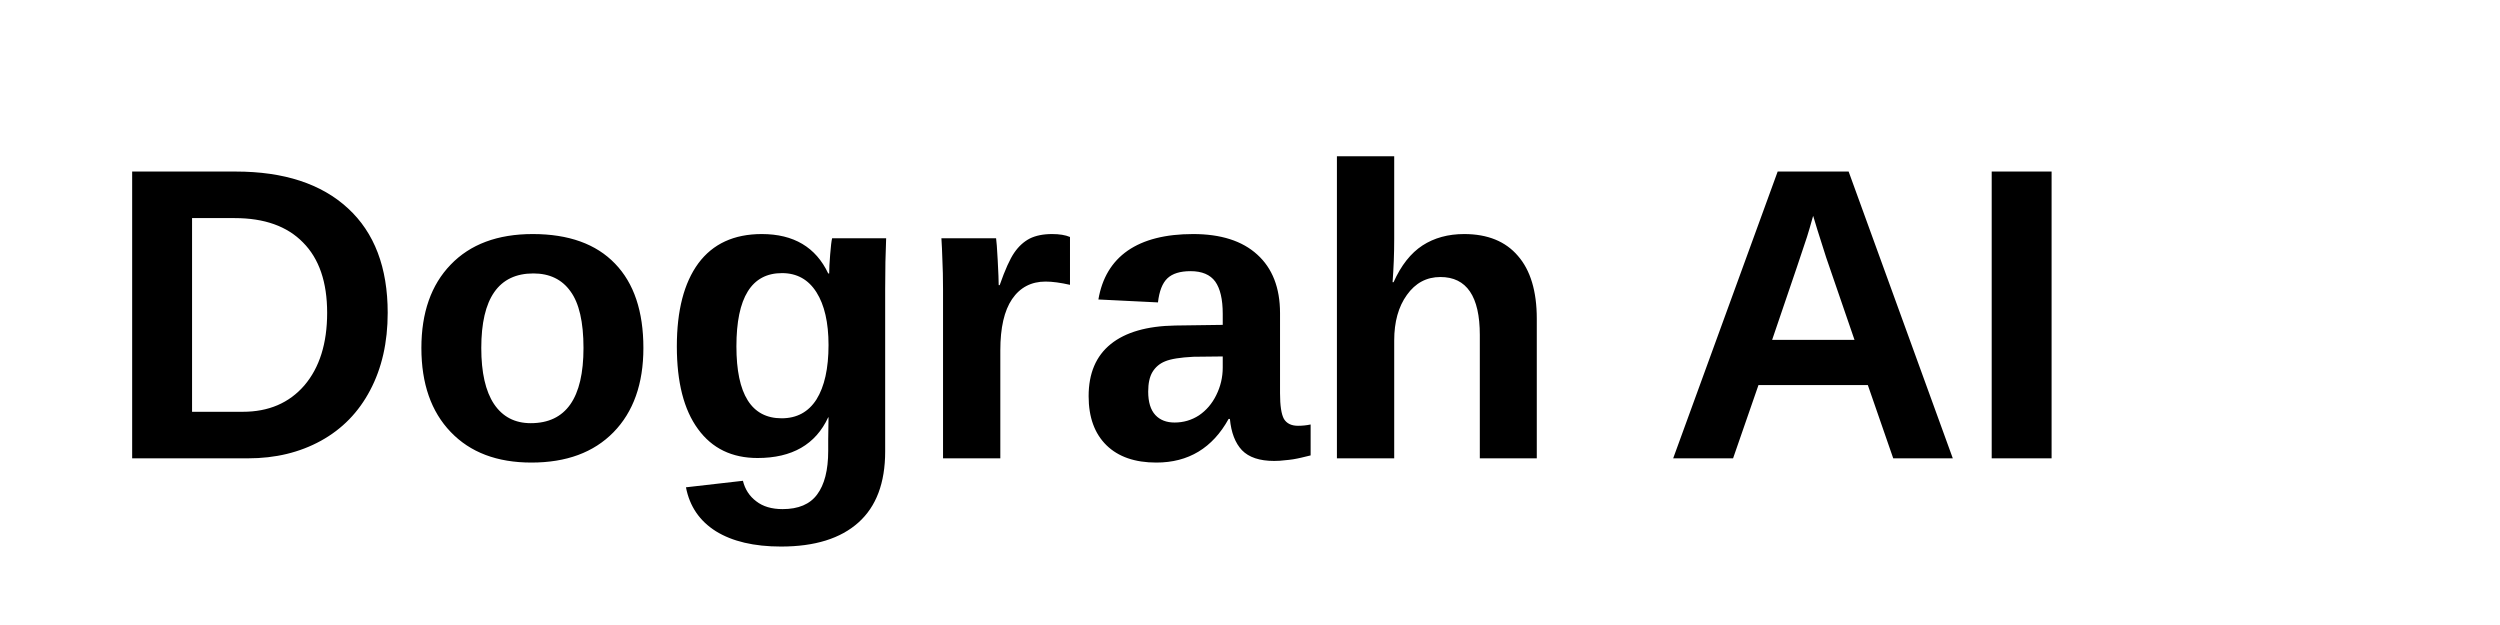
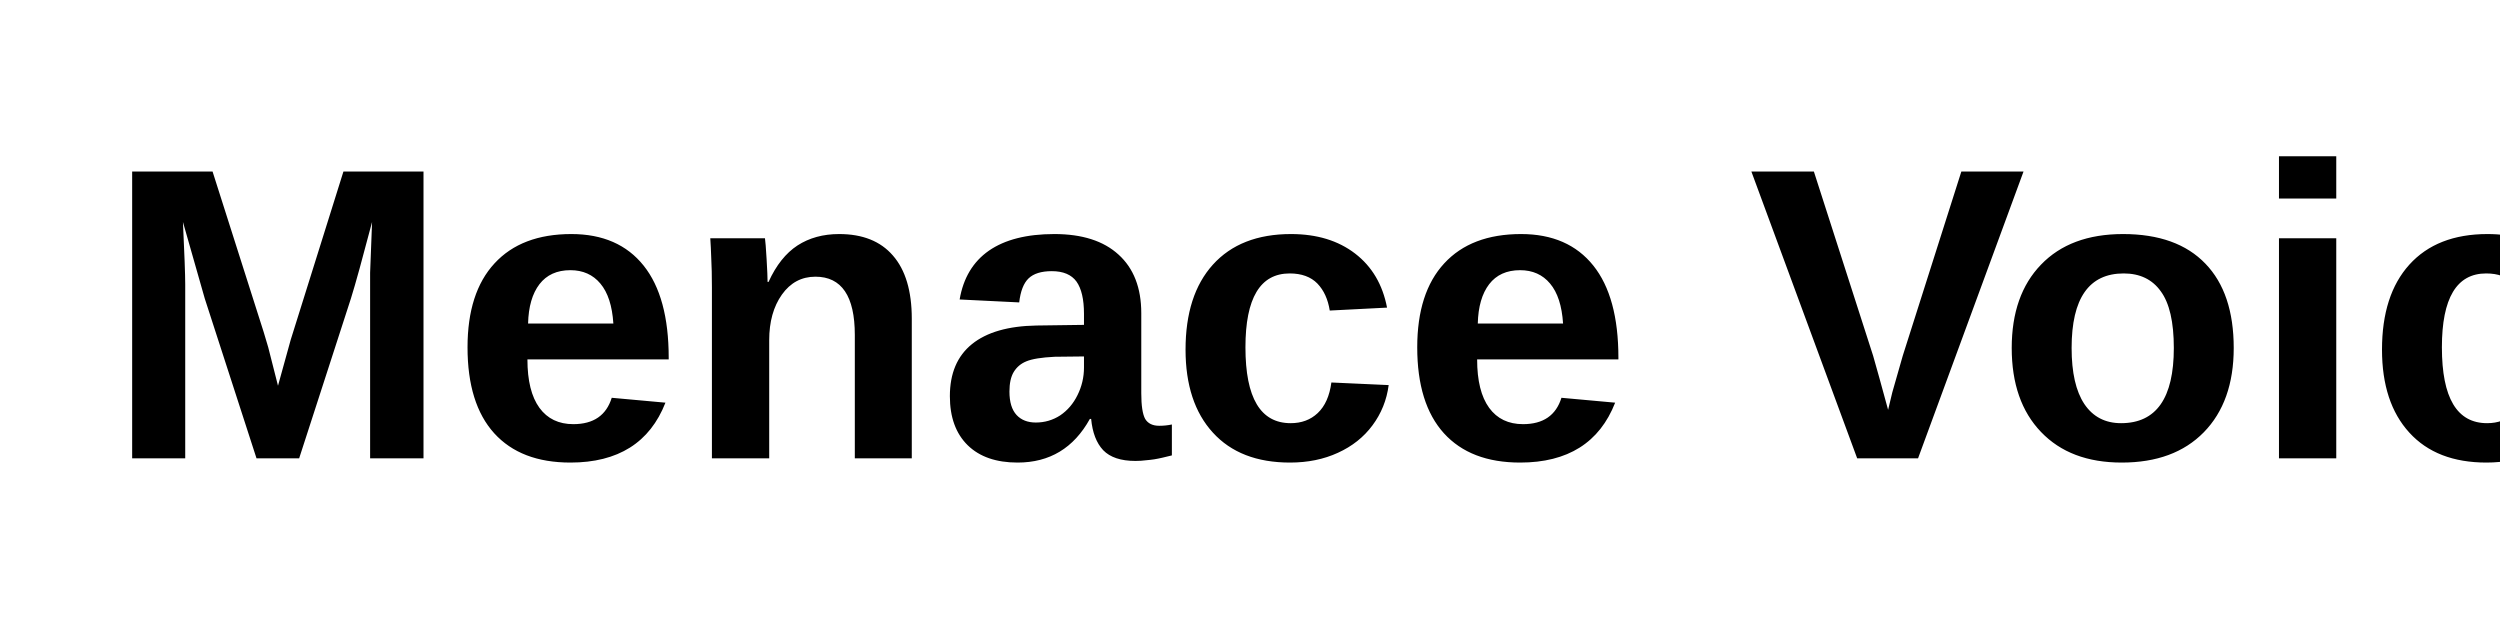
<svg xmlns="http://www.w3.org/2000/svg" width="120" height="30" viewBox="0 0 120 30">
-   <text x="5" y="22" font-family="Arial, sans-serif" font-size="20" font-weight="bold" fill="#000000">Dograh AI</text>
+   <text x="5" y="22" font-family="Arial, sans-serif" font-size="20" font-weight="bold" fill="#000000">Menace Voice</text>
</svg>
